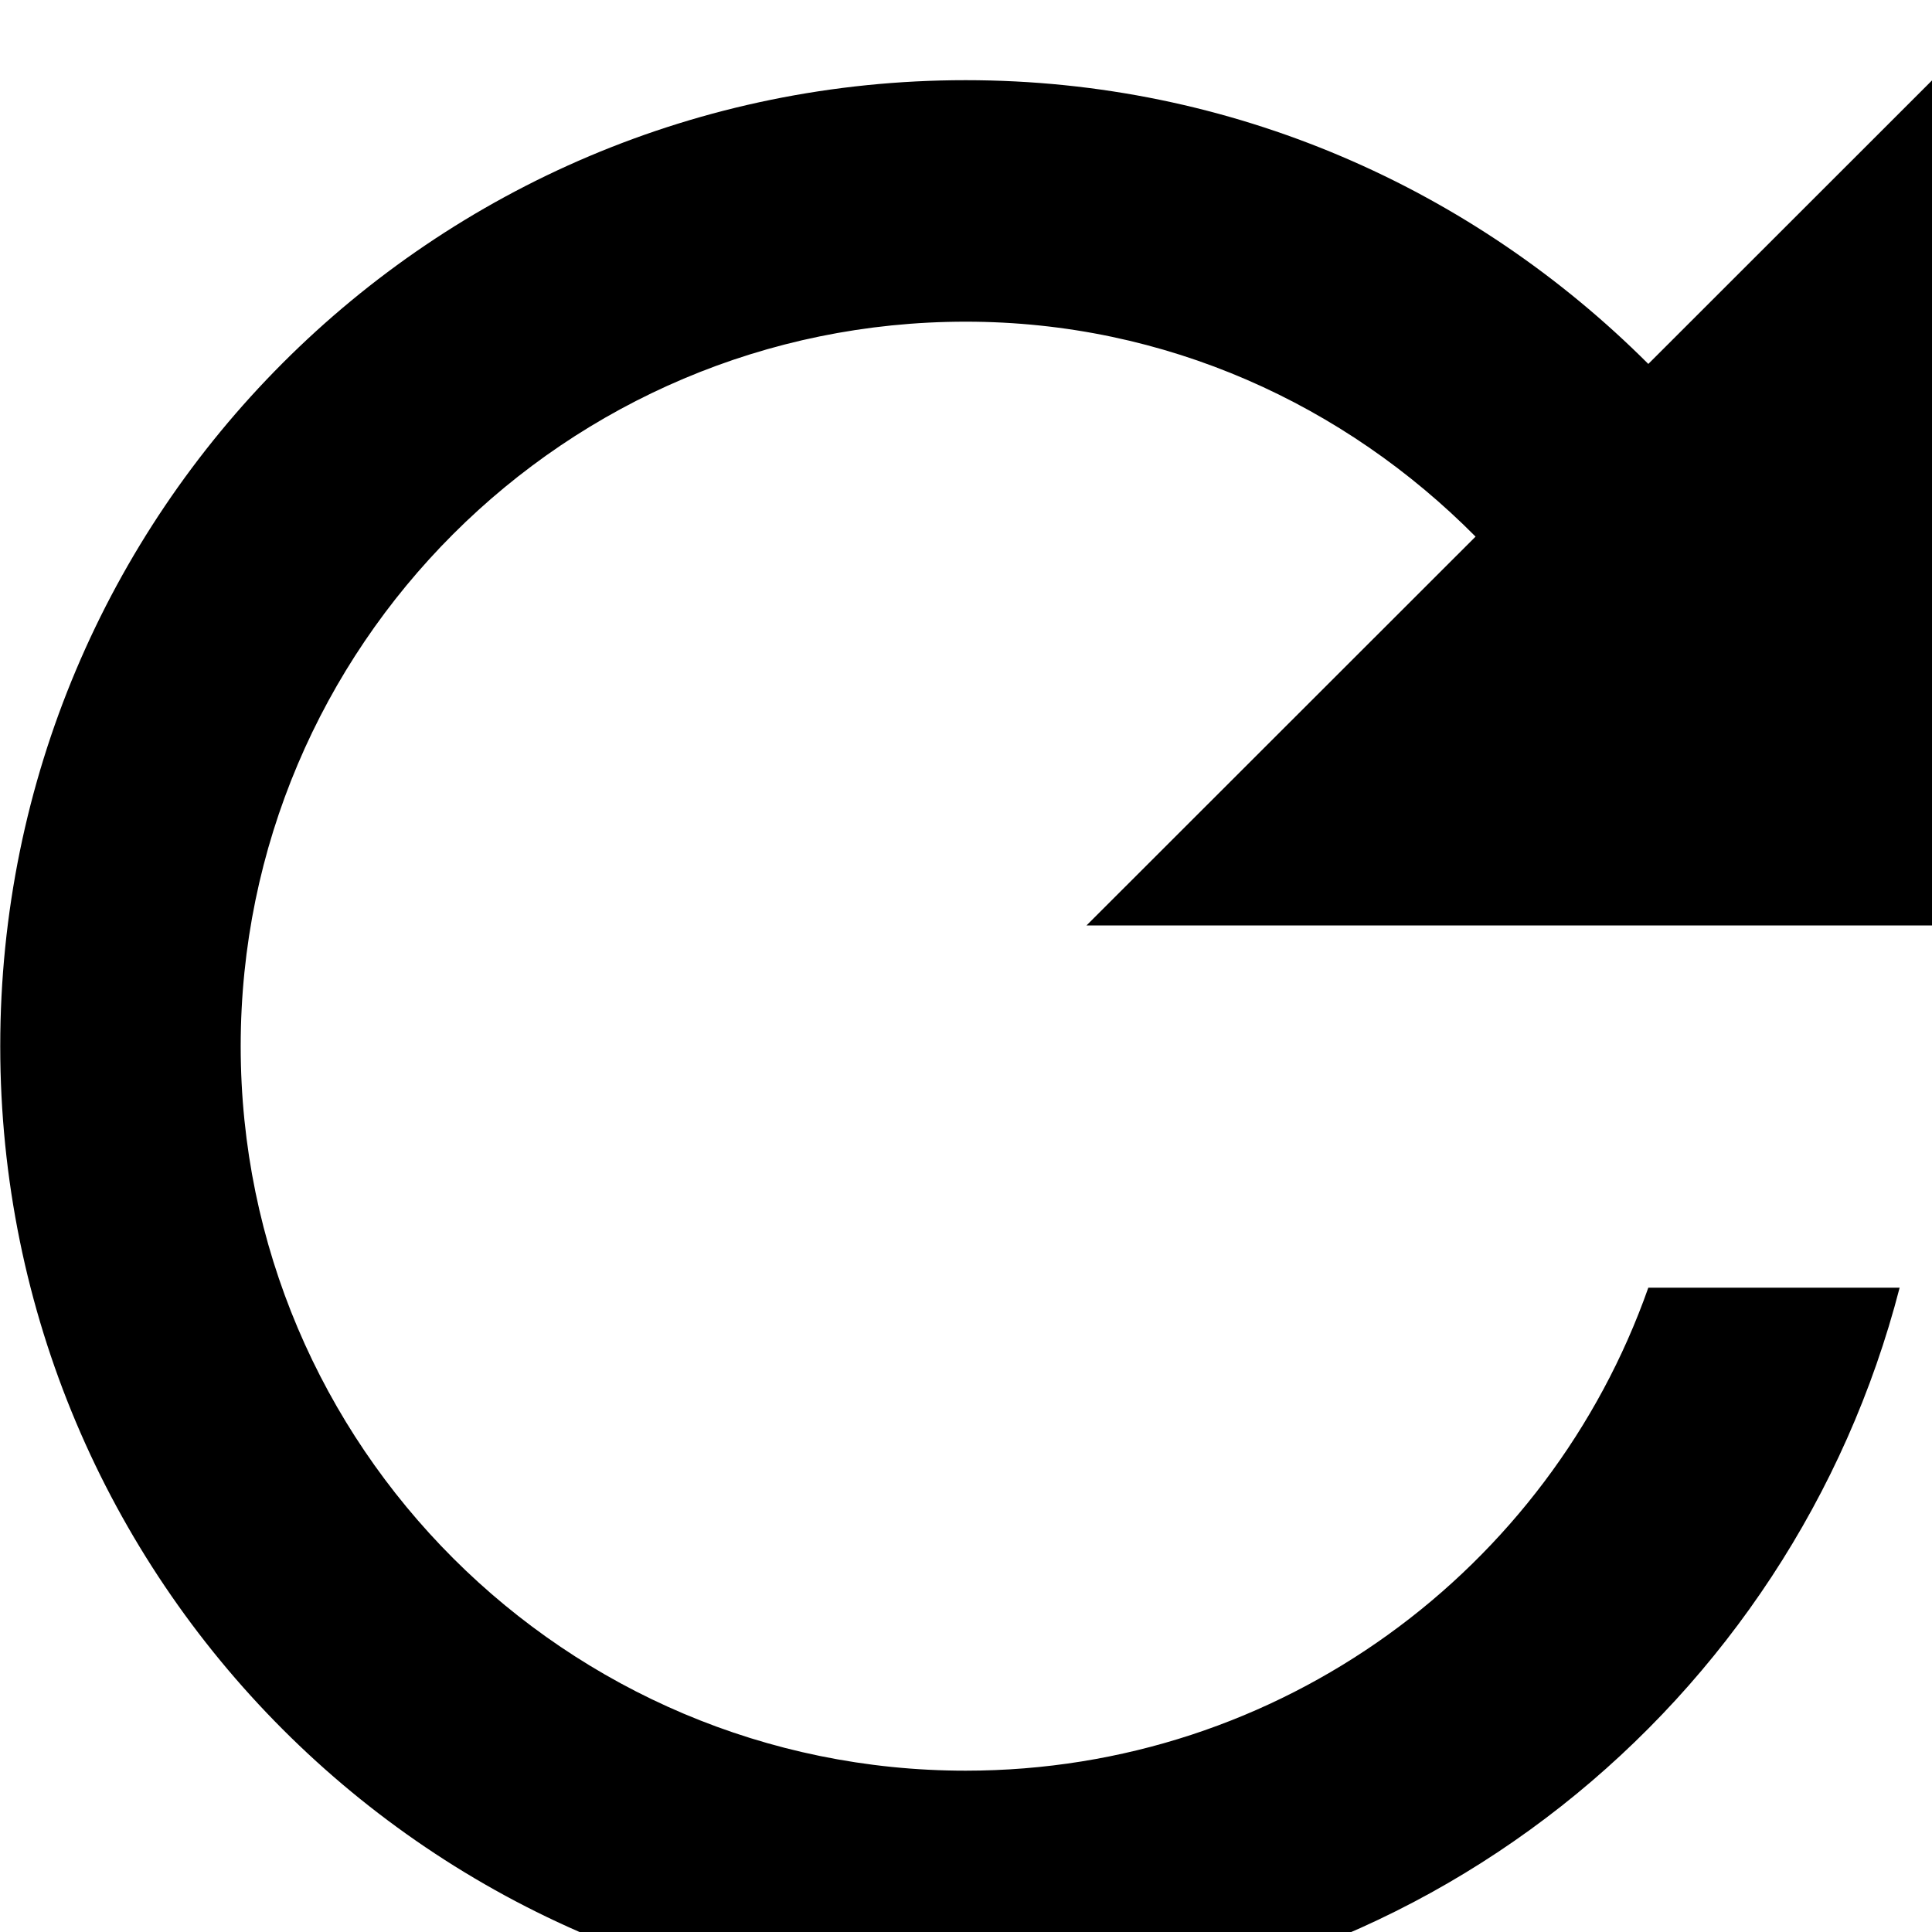
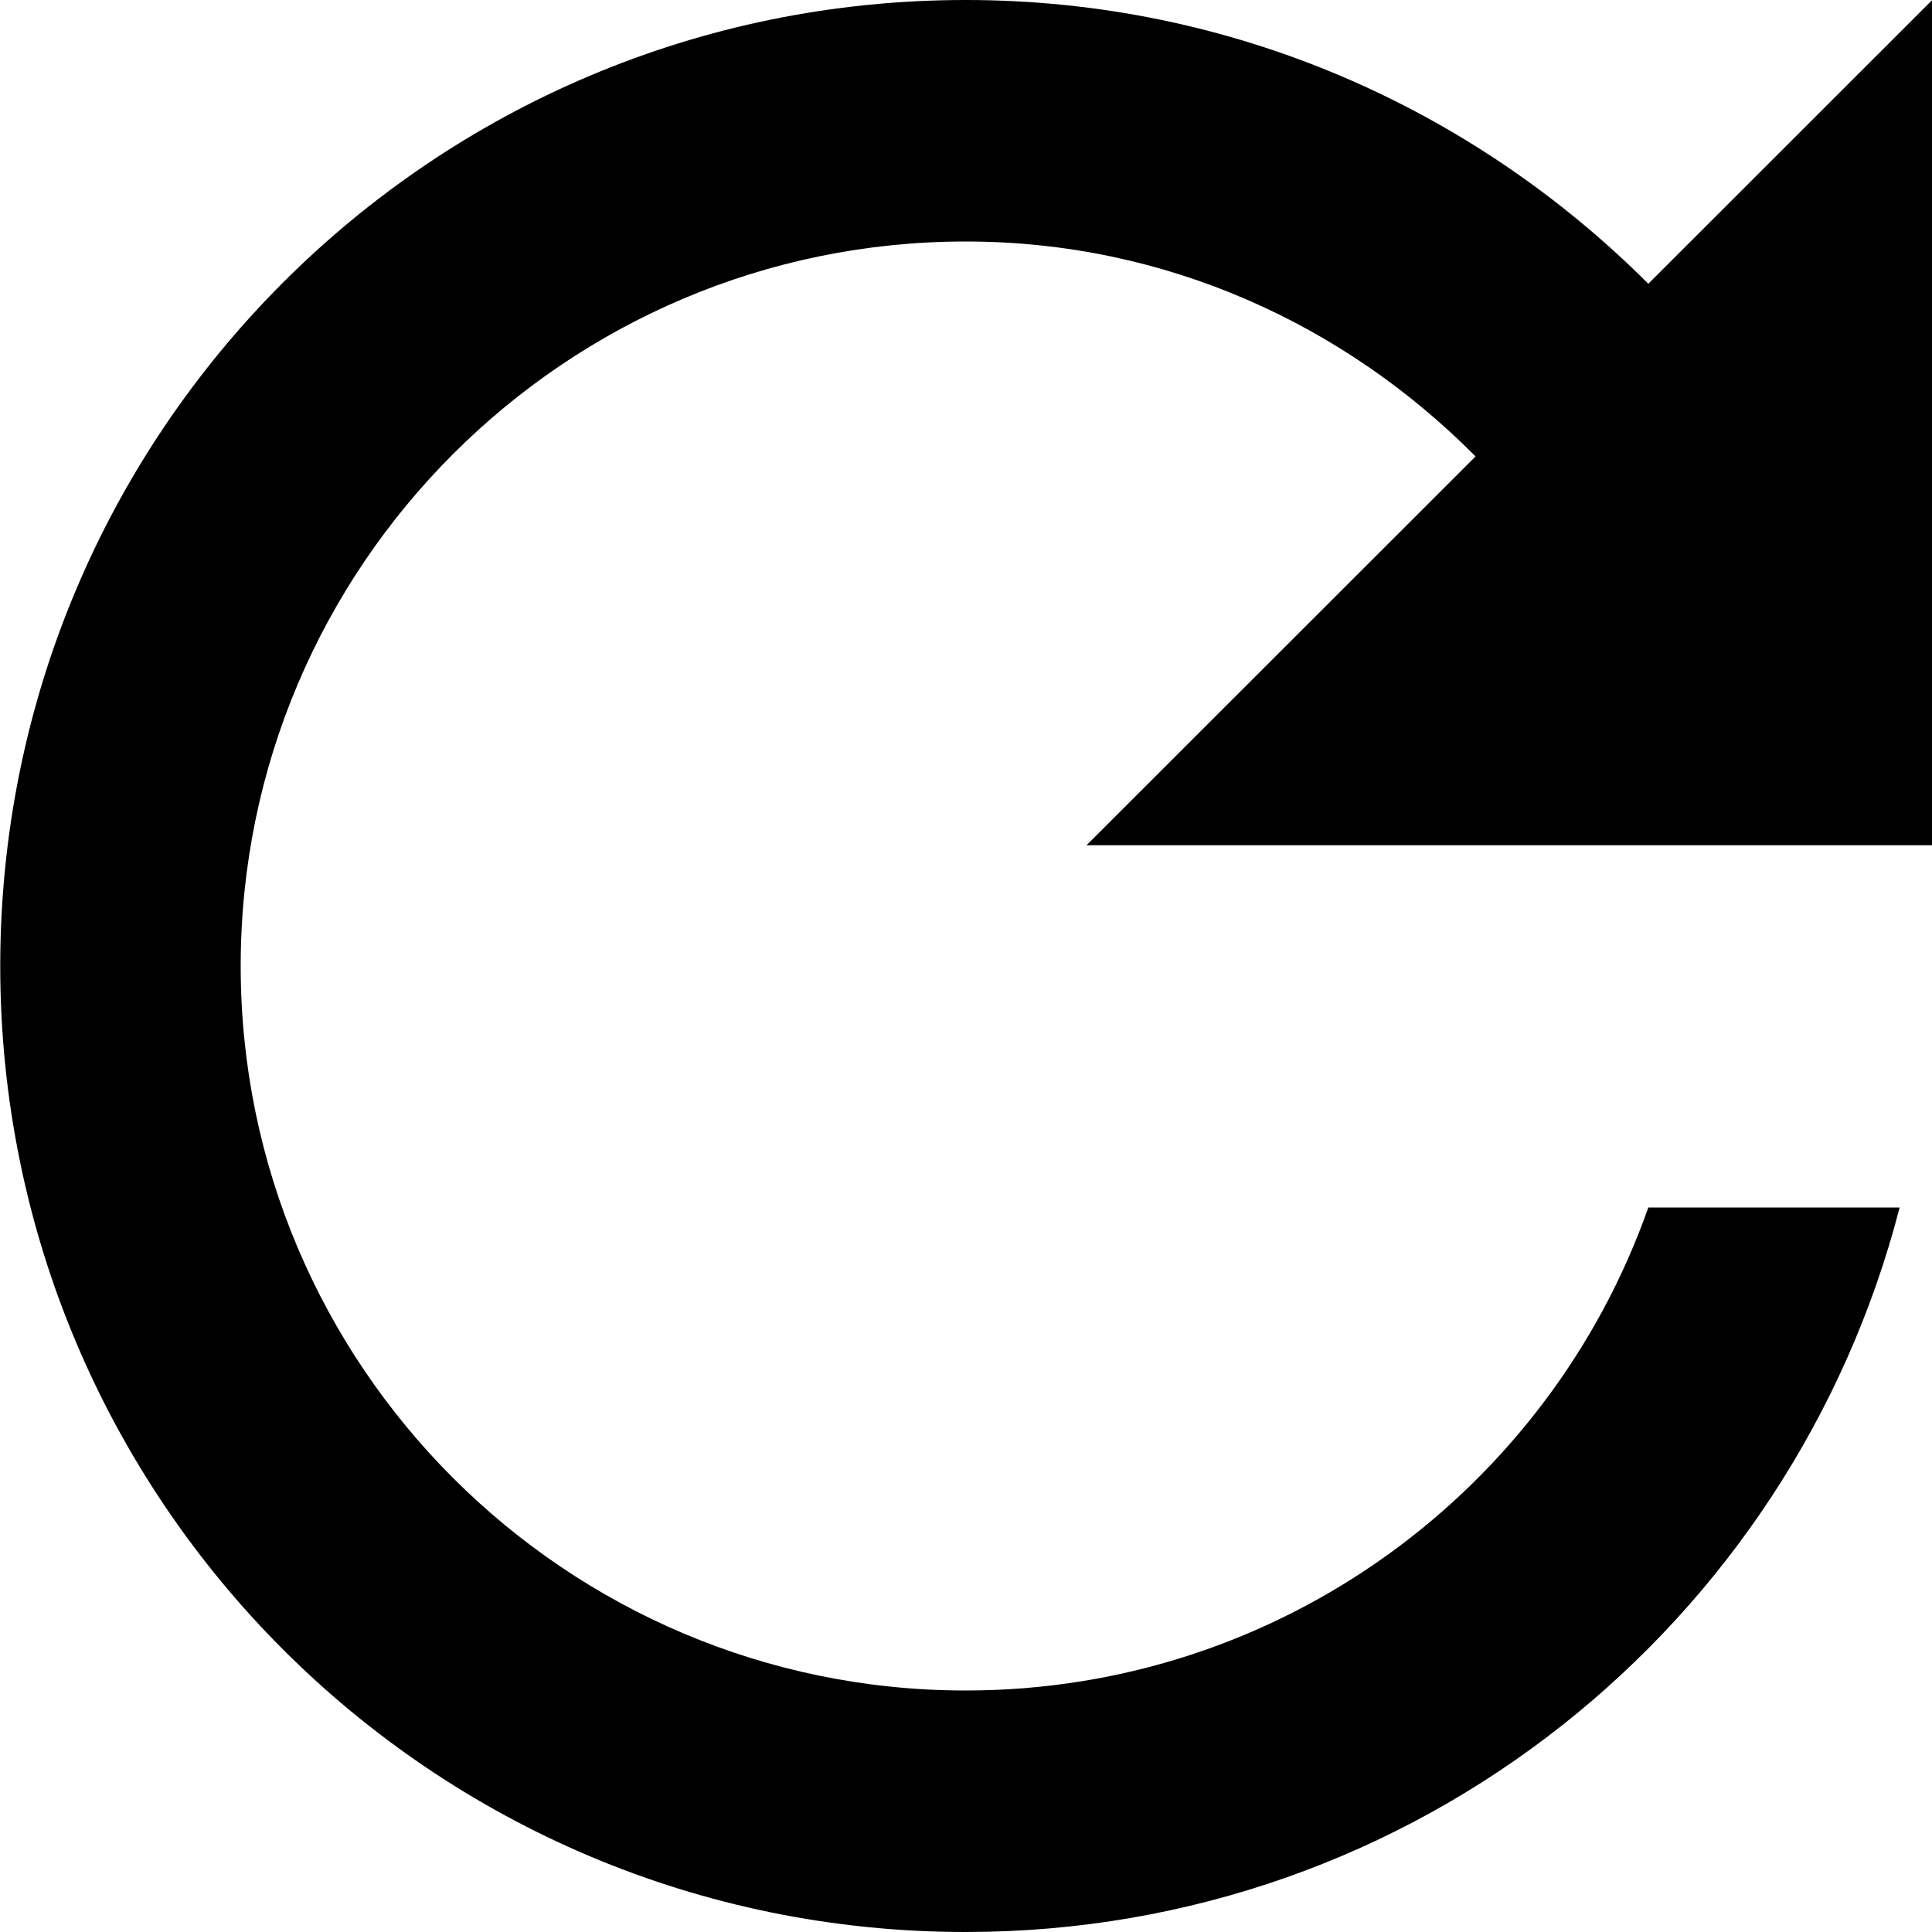
<svg xmlns="http://www.w3.org/2000/svg" width="24px" height="24px" viewBox="0 0 24 24" version="1.1">
-   <path d="M20.476,4.521 C18.3,2.346 15.313,0.996 11.996,0.996 C5.362,0.996 0.003,6.366 0.003,12.996 C0.003,19.626 5.362,24.996 11.996,24.996 C17.594,24.996 22.262,21.171 23.598,15.996 L20.476,15.996 C19.245,19.491 15.913,21.996 11.996,21.996 C7.028,21.996 2.99,17.961 2.99,12.996 C2.99,8.031 7.028,3.996 11.996,3.996 C14.487,3.996 16.709,5.031 18.33,6.666 L13.497,11.496 L24.003,11.496 L24.003,0.996 L20.476,4.521 L20.476,4.521 Z" />
+   <g id="Page-1" stroke="none" stroke-width="1" fill="none" fill-rule="evenodd">
+     <g id="refresh" fill="#000000" fill-rule="nonzero">
+       <path d="M11.996,0 C5.362,0 0.003,5.37 0.003,12 C0.003,18.63 5.362,24 11.996,24 C17.594,24 22.262,20.175 23.598,15 L20.476,15 C19.245,18.495 15.913,21 11.996,21 C7.028,21 2.99,16.965 2.99,12 C2.99,7.035 7.028,3 11.996,3 C14.487,3 16.709,4.035 18.33,5.67 L13.497,10.5 L24.003,10.5 L24.003,0 L20.476,3.525 C18.3,1.35 15.313,0 11.996,0 Z" id="Path" />
+     </g>
+   </g>
</svg>
